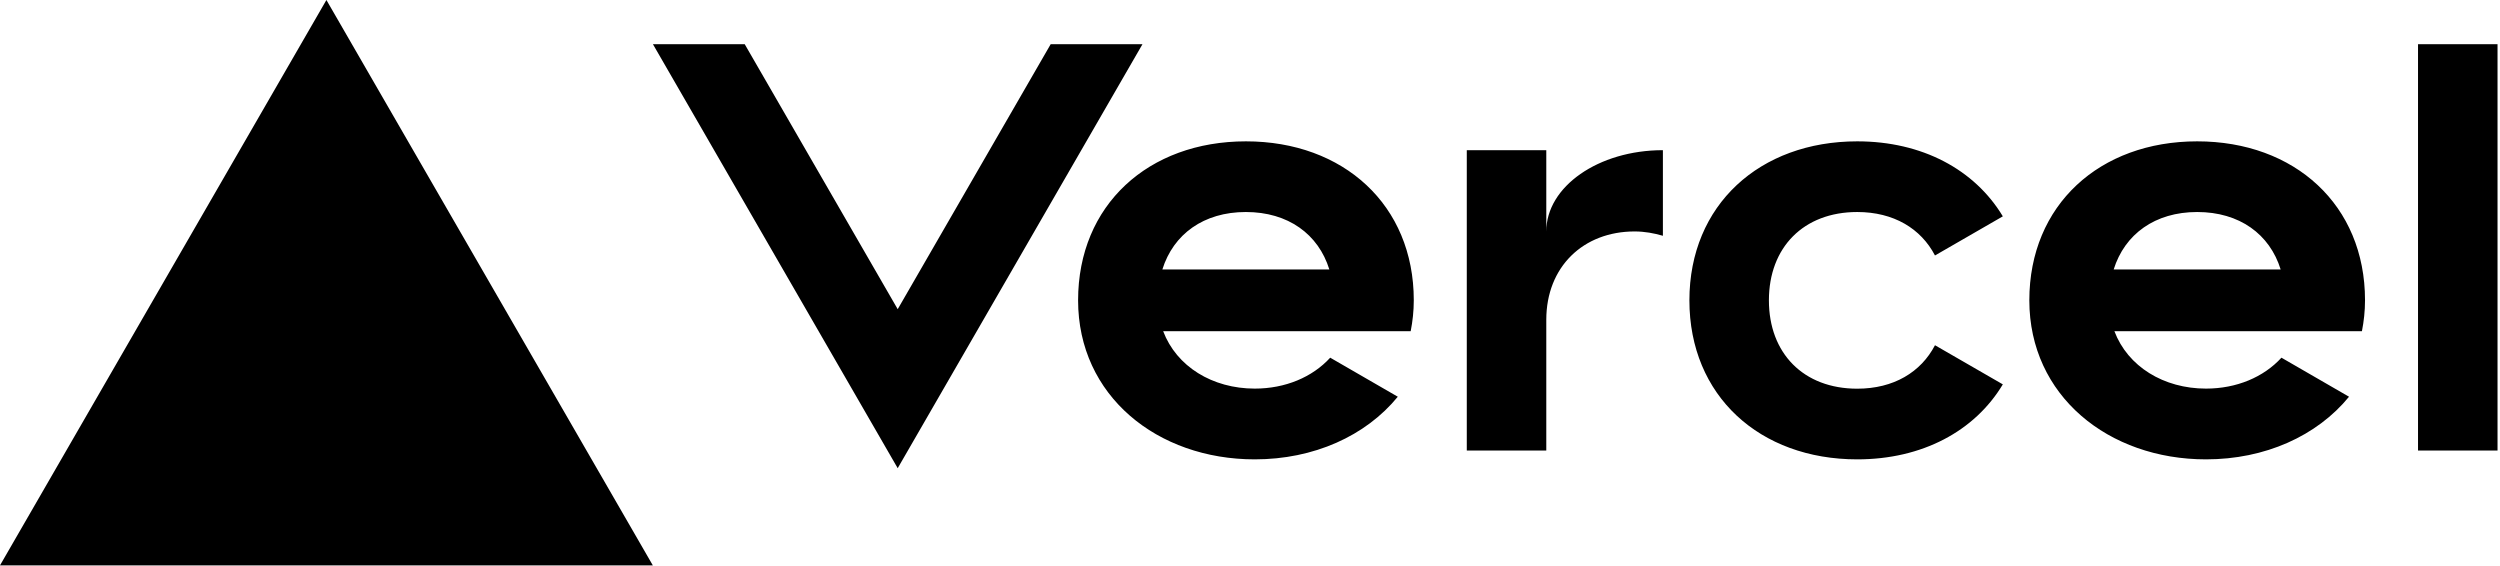
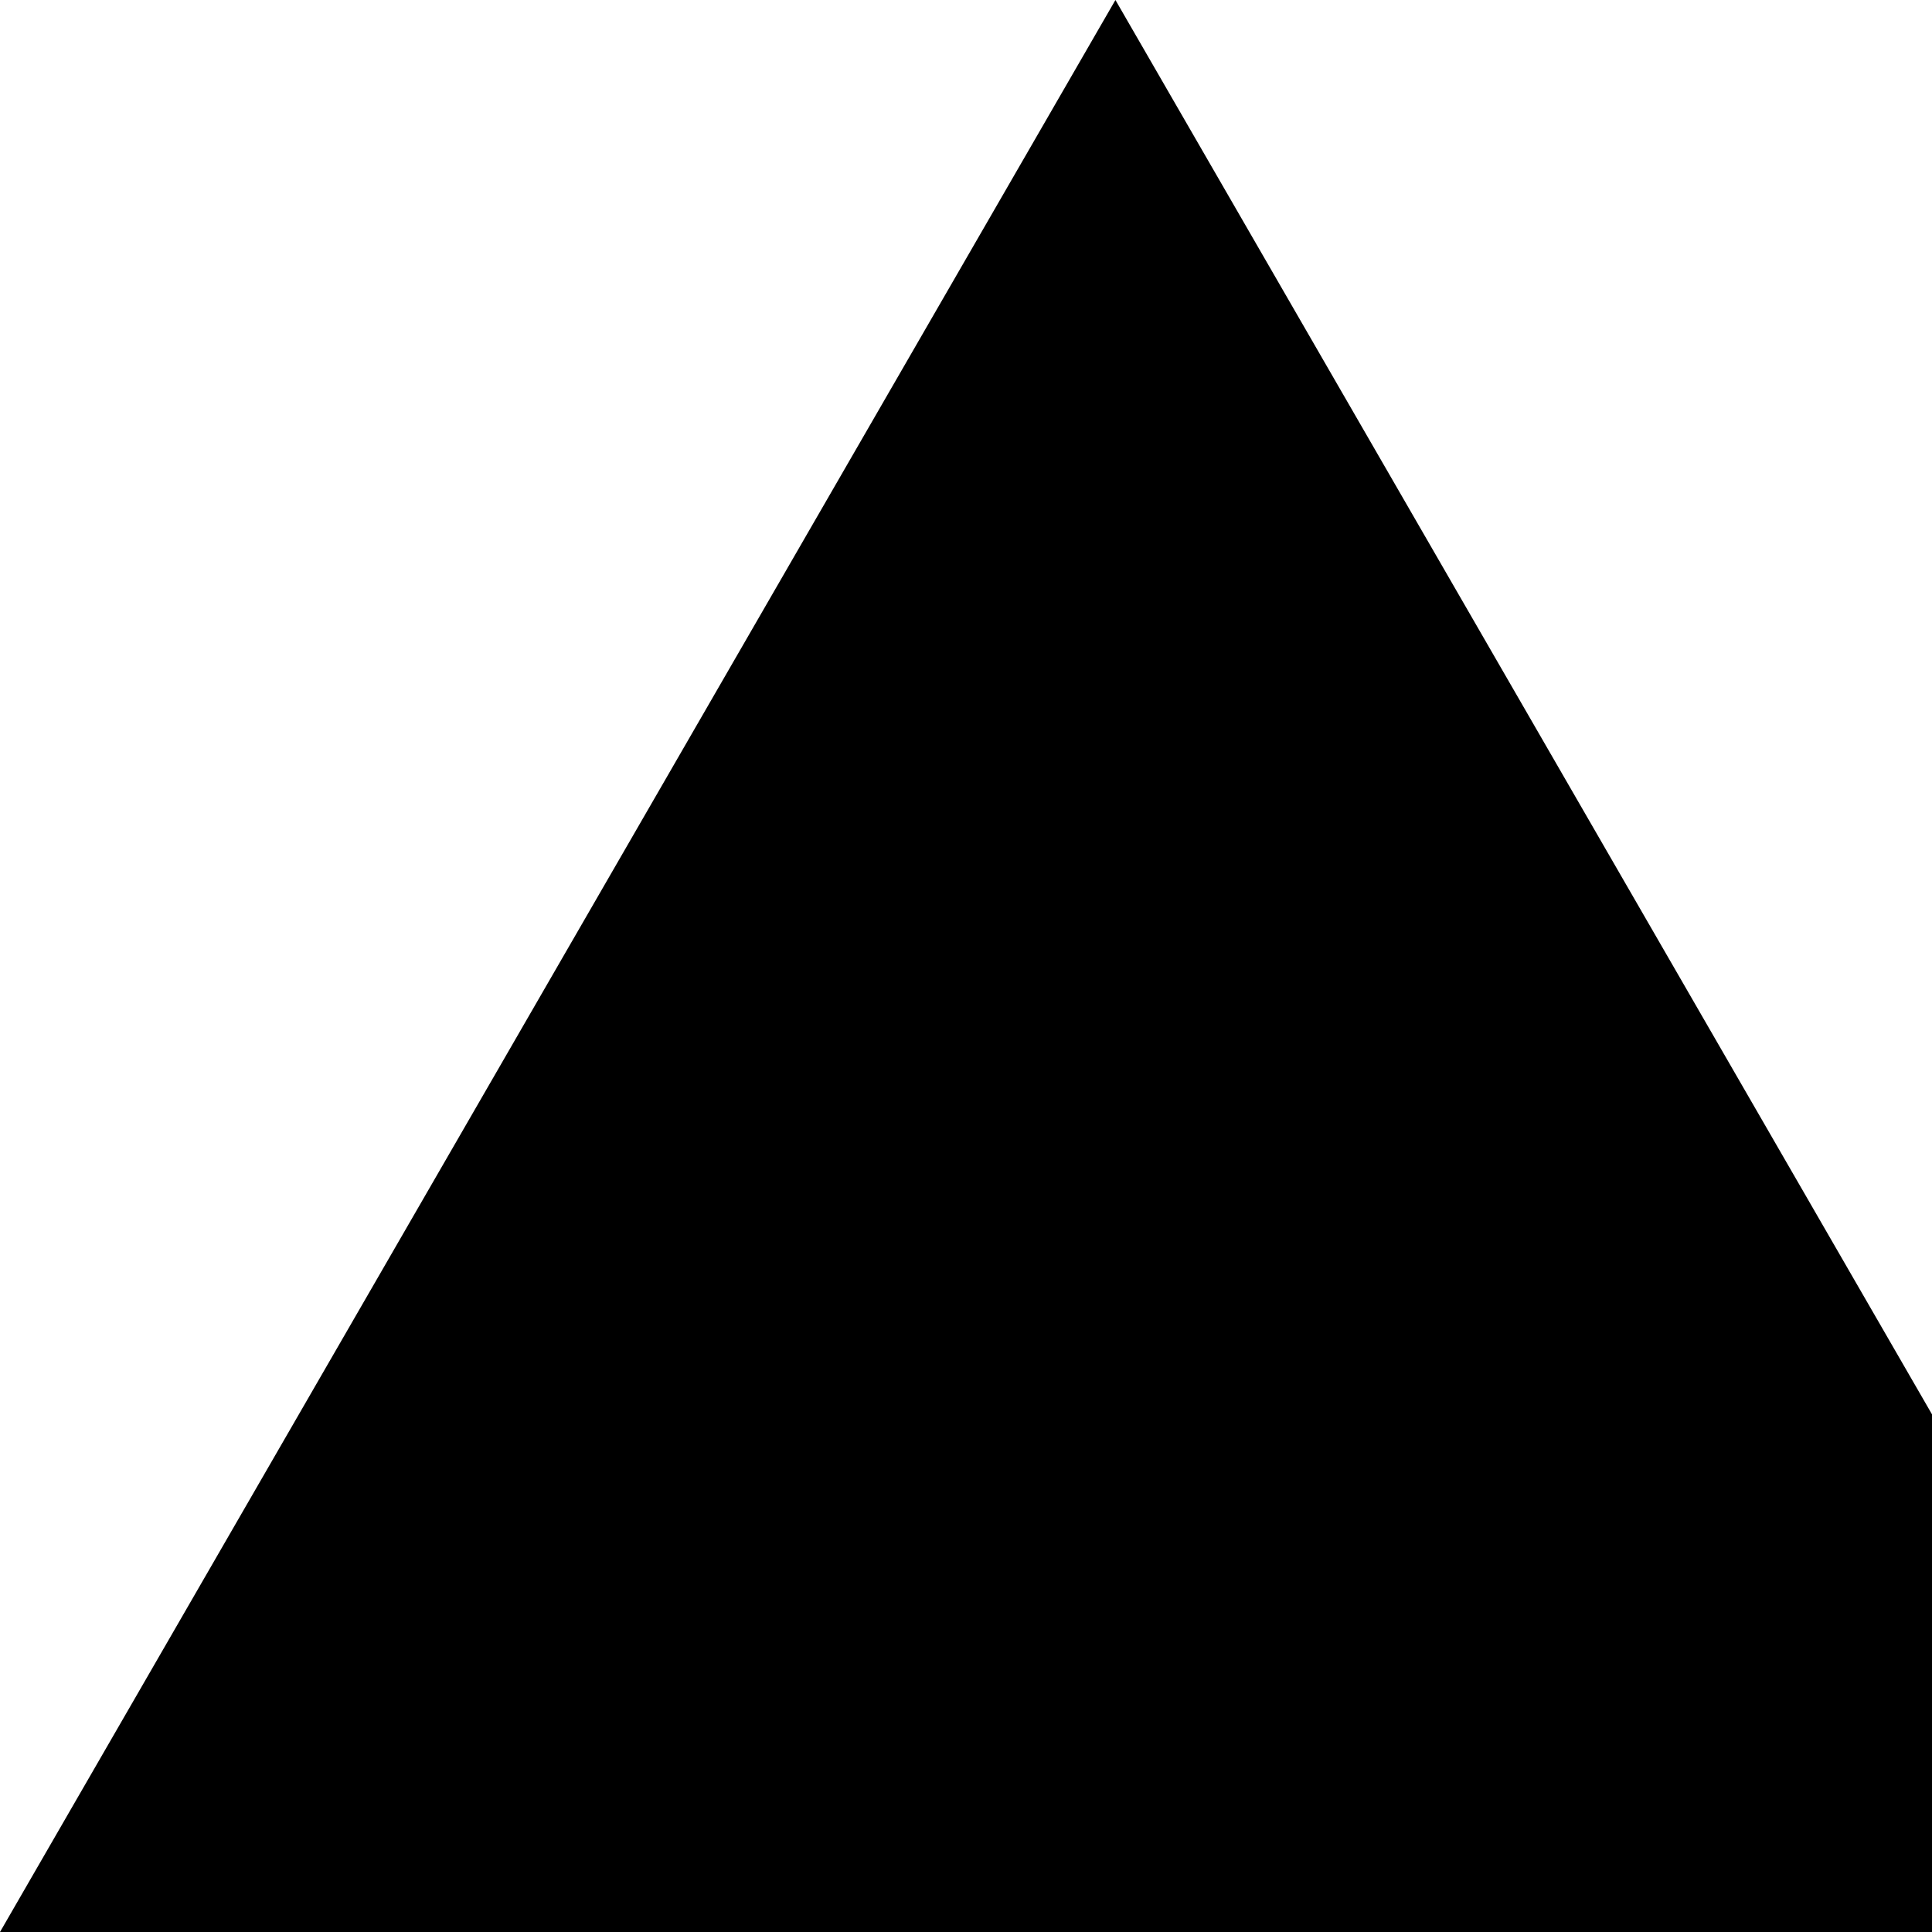
- <svg xmlns="http://www.w3.org/2000/svg" width="283" height="64" viewBox="0 0 283 64" fill="none">
+ <svg xmlns="http://www.w3.org/2000/svg" width="64" height="64" viewBox="0 0 64 64" fill="none">
  <path d="M141.04 16c-11.04 0-19 7.2-19 18s8.96 18 20 18c6.67 0 12.55-2.64 16.19-7.09l-7.65-4.42c-2.02 2.21-5.09 3.5-8.54 3.5-4.79 0-8.86-2.5-10.37-6.5h28.02c.22-1.12.35-2.28.35-3.5 0-10.79-7.96-17.99-19-17.99zm-9.46 14.5c1.25-3.99 4.67-6.5 9.45-6.5 4.79 0 8.21 2.51 9.45 6.5h-18.9zM248.72 16c-11.04 0-19 7.2-19 18s8.96 18 20 18c6.67 0 12.55-2.64 16.19-7.09l-7.65-4.42c-2.02 2.21-5.09 3.5-8.54 3.5-4.79 0-8.86-2.5-10.37-6.5h28.02c.22-1.12.35-2.28.35-3.5 0-10.79-7.96-17.99-19-17.99zm-9.45 14.5c1.25-3.99 4.67-6.5 9.45-6.5 4.79 0 8.21 2.51 9.45 6.5h-18.9zM200.24 34c0 6 3.92 10 10 10 4.12 0 7.21-1.87 8.8-4.92l7.68 4.43c-3.18 5.3-9.14 8.49-16.48 8.49-11.05 0-19-7.2-19-18s7.96-18 19-18c7.34 0 13.29 3.19 16.48 8.49l-7.68 4.43c-1.59-3.05-4.68-4.92-8.8-4.92-6.07 0-10 4-10 10zm82.48-29v46h-9V5h9zM36.95 0L73.9 64H0L36.95 0zm92.38 5l-27.71 48L73.91 5H84.3l17.32 30 17.32-30h10.39zm58.91 12v9.69c-1-.29-2.06-.49-3.2-.49-5.81 0-10 4-10 10V51h-9V17h9v9.2c0-5.08 5.91-9.2 13.2-9.2z" fill="#000" />
</svg>
